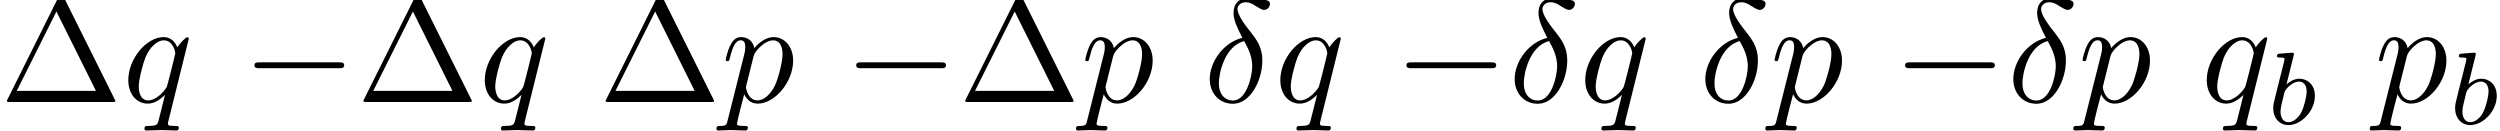
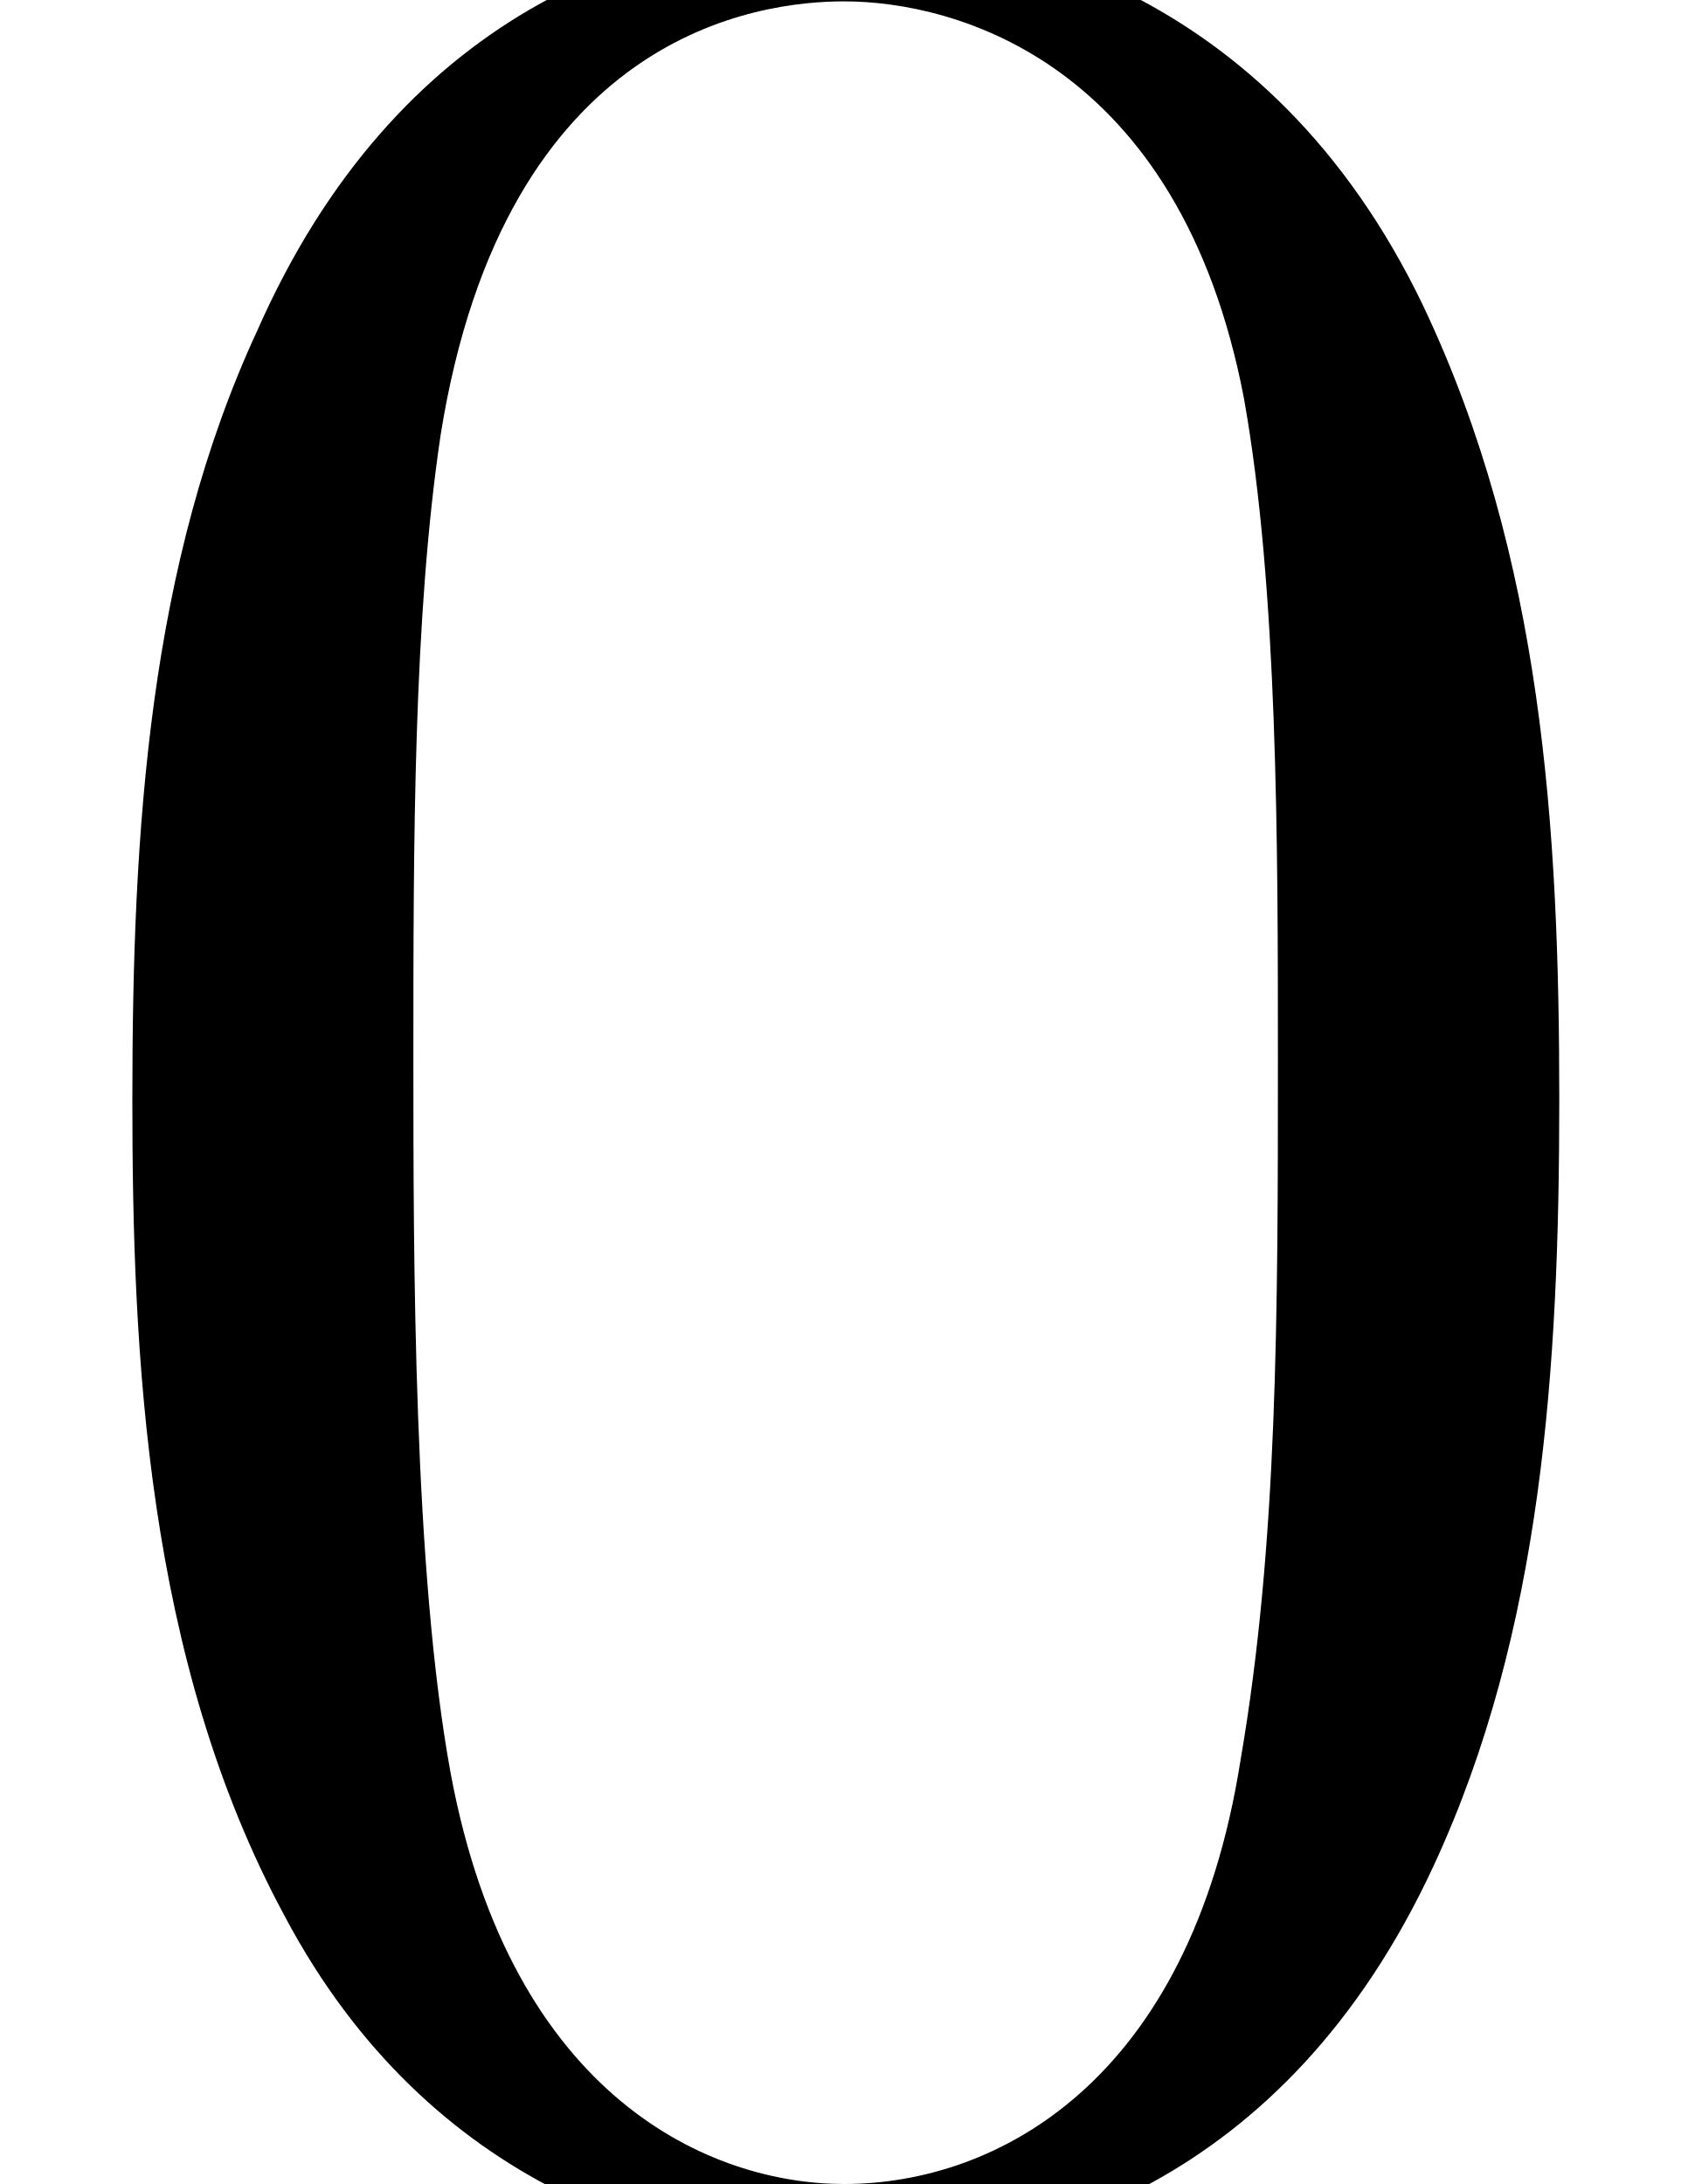
- <svg xmlns="http://www.w3.org/2000/svg" xmlns:xlink="http://www.w3.org/1999/xlink" version="1.1" width="169.546pt" height="8.856pt" viewBox="-72 -72 169.546 8.856">
+ <svg xmlns="http://www.w3.org/2000/svg" xmlns:xlink="http://www.w3.org/1999/xlink" version="1.1" width="4.981pt" height="6.42pt" viewBox="-72 -72 4.981 6.42">
  <defs>
-     <path id="g0-0" d="M6.565-2.291C6.735-2.291 6.914-2.291 6.914-2.491S6.735-2.69 6.565-2.69H1.176C1.006-2.69 .827-2.69 .827-2.491S1.006-2.291 1.176-2.291H6.565Z" />
-     <path id="g1-14" d="M2.63-4.354C1.385-4.055 .418-2.76 .418-1.554C.418-.598 1.056 .12 1.993 .12C3.158 .12 3.985-1.445 3.985-2.819C3.985-3.726 3.587-4.224 3.248-4.672C2.889-5.121 2.301-5.868 2.301-6.306C2.301-6.526 2.501-6.765 2.849-6.765C3.148-6.765 3.347-6.635 3.557-6.496C3.756-6.376 3.955-6.247 4.105-6.247C4.354-6.247 4.503-6.486 4.503-6.645C4.503-6.864 4.344-6.894 3.985-6.974C3.467-7.083 3.328-7.083 3.168-7.083C2.391-7.083 2.032-6.655 2.032-6.057C2.032-5.519 2.321-4.961 2.63-4.354ZM2.75-4.134C2.999-3.676 3.298-3.138 3.298-2.421C3.298-1.763 2.919-.1 1.993-.1C1.445-.1 1.036-.518 1.036-1.275C1.036-1.903 1.405-3.776 2.75-4.134Z" />
-     <path id="g1-112" d="M.448 1.215C.369 1.554 .349 1.624-.09 1.624C-.209 1.624-.319 1.624-.319 1.813C-.319 1.893-.269 1.933-.189 1.933C.08 1.933 .369 1.903 .648 1.903C.976 1.903 1.315 1.933 1.634 1.933C1.684 1.933 1.813 1.933 1.813 1.733C1.813 1.624 1.714 1.624 1.574 1.624C1.076 1.624 1.076 1.554 1.076 1.465C1.076 1.345 1.494-.279 1.564-.528C1.694-.239 1.973 .11 2.481 .11C3.636 .11 4.882-1.345 4.882-2.809C4.882-3.746 4.314-4.403 3.557-4.403C3.059-4.403 2.58-4.045 2.252-3.656C2.152-4.194 1.724-4.403 1.355-4.403C.897-4.403 .707-4.015 .618-3.836C.438-3.497 .309-2.899 .309-2.869C.309-2.77 .408-2.77 .428-2.77C.528-2.77 .538-2.78 .598-2.999C.767-3.706 .966-4.184 1.325-4.184C1.494-4.184 1.634-4.105 1.634-3.726C1.634-3.497 1.604-3.387 1.564-3.218L.448 1.215ZM2.202-3.108C2.271-3.377 2.54-3.656 2.72-3.806C3.068-4.115 3.357-4.184 3.527-4.184C3.925-4.184 4.164-3.836 4.164-3.248S3.836-1.514 3.656-1.136C3.318-.438 2.839-.11 2.471-.11C1.813-.11 1.684-.936 1.684-.996C1.684-1.016 1.684-1.036 1.714-1.156L2.202-3.108Z" />
-     <path id="g1-113" d="M4.503-4.294C4.503-4.334 4.473-4.394 4.403-4.394C4.294-4.394 3.895-3.995 3.726-3.706C3.507-4.244 3.118-4.403 2.8-4.403C1.624-4.403 .399-2.929 .399-1.484C.399-.508 .986 .11 1.714 .11C2.142 .11 2.531-.13 2.889-.488C2.8-.139 2.471 1.205 2.441 1.295C2.361 1.574 2.281 1.614 1.724 1.624C1.594 1.624 1.494 1.624 1.494 1.823C1.494 1.833 1.494 1.933 1.624 1.933C1.943 1.933 2.291 1.903 2.62 1.903C2.959 1.903 3.318 1.933 3.646 1.933C3.696 1.933 3.826 1.933 3.826 1.733C3.826 1.624 3.726 1.624 3.567 1.624C3.088 1.624 3.088 1.554 3.088 1.465C3.088 1.395 3.108 1.335 3.128 1.245L4.503-4.294ZM1.743-.11C1.146-.11 1.106-.877 1.106-1.046C1.106-1.524 1.395-2.61 1.564-3.029C1.873-3.766 2.391-4.184 2.8-4.184C3.447-4.184 3.587-3.377 3.587-3.308C3.587-3.248 3.039-1.066 3.009-1.026C2.859-.747 2.301-.11 1.743-.11Z" />
-     <path id="g2-98" d="M1.841-4.631C1.848-4.645 1.869-4.735 1.869-4.742C1.869-4.777 1.841-4.84 1.757-4.84C1.618-4.84 1.039-4.784 .865-4.77C.809-4.763 .711-4.756 .711-4.61C.711-4.512 .809-4.512 .893-4.512C1.227-4.512 1.227-4.463 1.227-4.407C1.227-4.359 1.158-4.08 1.116-3.919L.955-3.278C.893-3.041 .509-1.513 .495-1.423C.46-1.255 .46-1.165 .46-1.081C.46-.377 .907 .07 1.485 .07C2.357 .07 3.285-.879 3.285-1.911C3.285-2.727 2.72-3.075 2.239-3.075C1.876-3.075 1.569-2.873 1.36-2.692L1.841-4.631ZM1.492-.126C1.151-.126 .955-.425 .955-.837C.955-1.095 1.018-1.332 1.213-2.12C1.255-2.253 1.255-2.267 1.388-2.42C1.653-2.727 1.967-2.88 2.218-2.88C2.49-2.88 2.727-2.678 2.727-2.204C2.727-1.918 2.573-1.206 2.364-.802C2.197-.46 1.848-.126 1.492-.126Z" />
-     <path id="g3-1" d="M4.403-6.954C4.334-7.083 4.314-7.133 4.144-7.133S3.955-7.083 3.885-6.954L.518-.199C.468-.11 .468-.09 .468-.08C.468 0 .528 0 .687 0H7.601C7.761 0 7.821 0 7.821-.08C7.821-.09 7.821-.11 7.771-.199L4.403-6.954ZM3.826-6.137L6.506-.757H1.136L3.826-6.137Z" />
+     <path id="g0-48" d="M4.583-3.188C4.583-3.985 4.533-4.782 4.184-5.519C3.726-6.476 2.909-6.635 2.491-6.635C1.893-6.635 1.166-6.376 .757-5.45C.438-4.762 .389-3.985 .389-3.188C.389-2.441 .428-1.544 .837-.787C1.265 .02 1.993 .219 2.481 .219C3.019 .219 3.776 .01 4.214-.936C4.533-1.624 4.583-2.401 4.583-3.188ZM2.481 0C2.092 0 1.504-.249 1.325-1.205C1.215-1.803 1.215-2.72 1.215-3.308C1.215-3.945 1.215-4.603 1.295-5.141C1.484-6.326 2.232-6.416 2.481-6.416C2.809-6.416 3.467-6.237 3.656-5.25C3.756-4.692 3.756-3.935 3.756-3.308C3.756-2.56 3.756-1.883 3.646-1.245C3.497-.299 2.929 0 2.481 0Z" />
  </defs>
  <g id="page1">
-     <use x="-72" y="-65.082" xlink:href="#g3-1" />
-     <use x="-63.698" y="-65.082" xlink:href="#g1-113" />
-     <use x="-55.572" y="-65.082" xlink:href="#g0-0" />
-     <use x="-47.823" y="-65.082" xlink:href="#g3-1" />
-     <use x="-39.521" y="-65.082" xlink:href="#g1-113" />
-     <use x="-31.395" y="-65.082" xlink:href="#g3-1" />
-     <use x="-23.093" y="-65.082" xlink:href="#g1-112" />
-     <use x="-14.76" y="-65.082" xlink:href="#g0-0" />
-     <use x="-7.011" y="-65.082" xlink:href="#g3-1" />
-     <use x="1.291" y="-65.082" xlink:href="#g1-112" />
-     <use x="9.625" y="-65.082" xlink:href="#g1-14" />
-     <use x="14.43" y="-65.082" xlink:href="#g1-113" />
-     <use x="22.555" y="-65.082" xlink:href="#g0-0" />
-     <use x="30.304" y="-65.082" xlink:href="#g1-14" />
-     <use x="35.109" y="-65.082" xlink:href="#g1-113" />
-     <use x="43.235" y="-65.082" xlink:href="#g1-14" />
-     <use x="48.04" y="-65.082" xlink:href="#g1-112" />
-     <use x="56.373" y="-65.082" xlink:href="#g0-0" />
-     <use x="64.122" y="-65.082" xlink:href="#g1-14" />
-     <use x="68.927" y="-65.082" xlink:href="#g1-112" />
-     <use x="77.26" y="-65.082" xlink:href="#g1-113" />
-     <use x="81.707" y="-63.587" xlink:href="#g2-98" />
-     <use x="89.03" y="-65.082" xlink:href="#g1-112" />
-     <use x="94.042" y="-63.587" xlink:href="#g2-98" />
+     <use x="-72" y="-65.58" xlink:href="#g0-48" />
  </g>
</svg>
